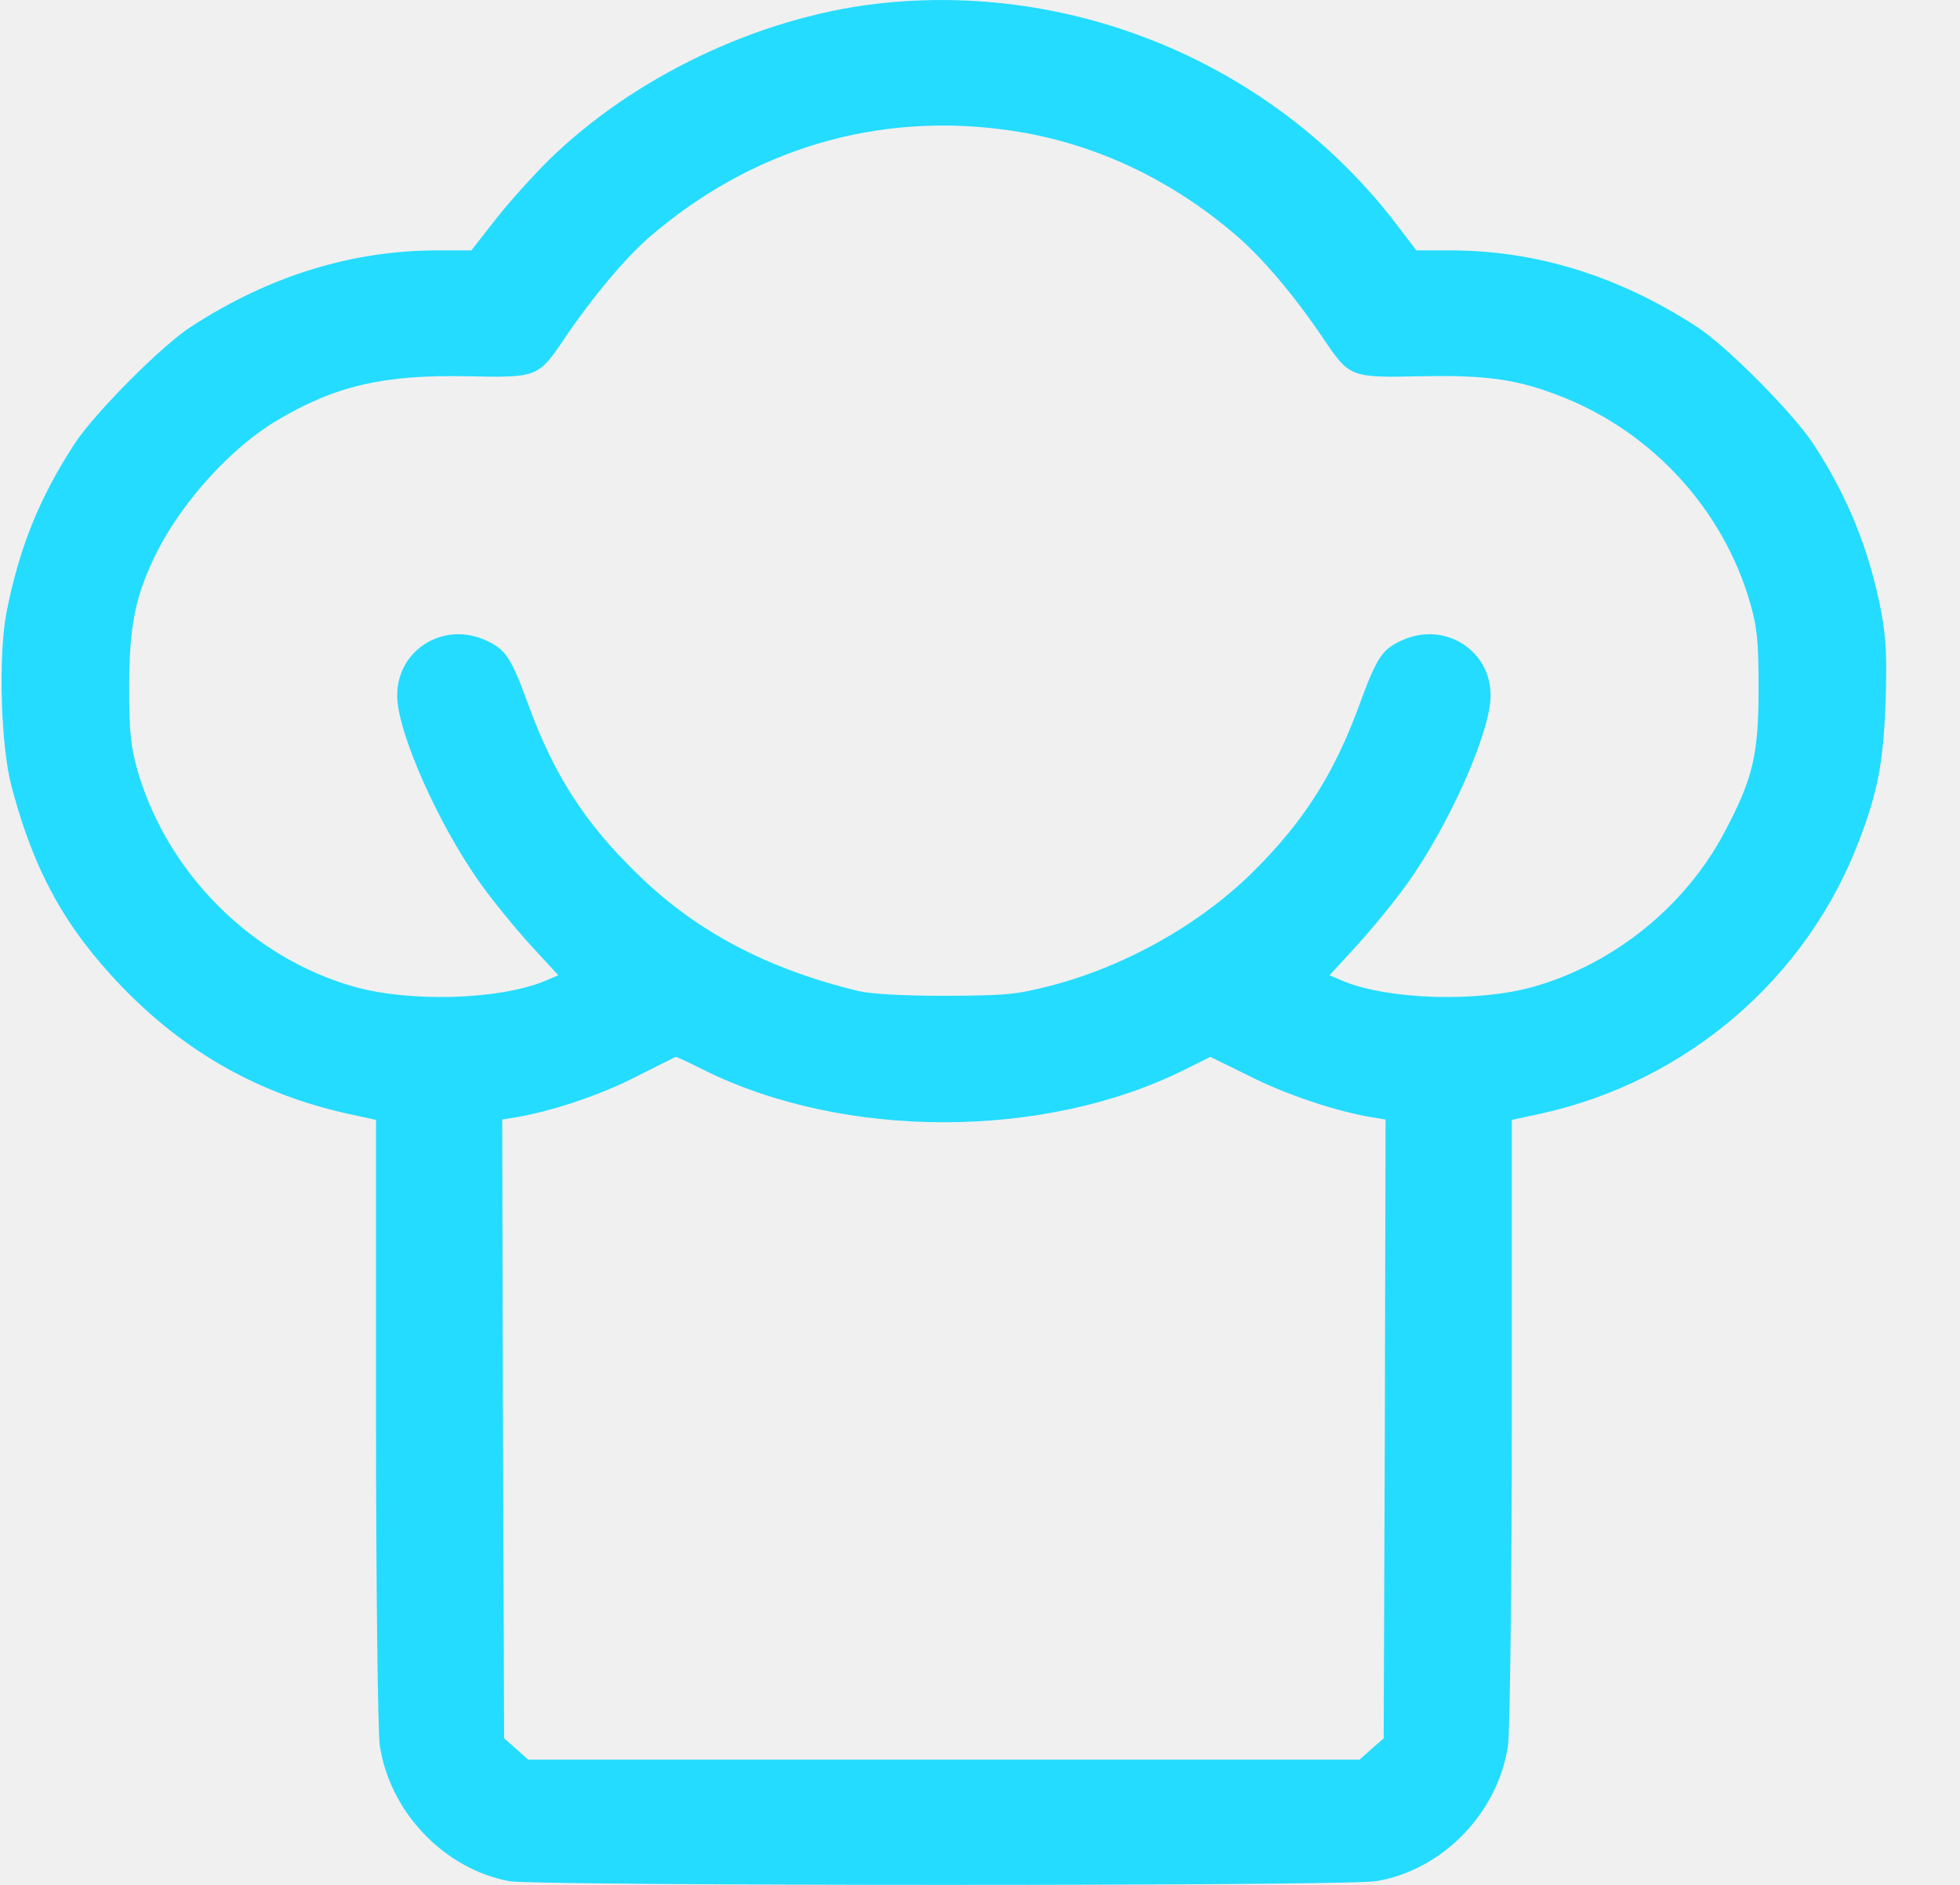
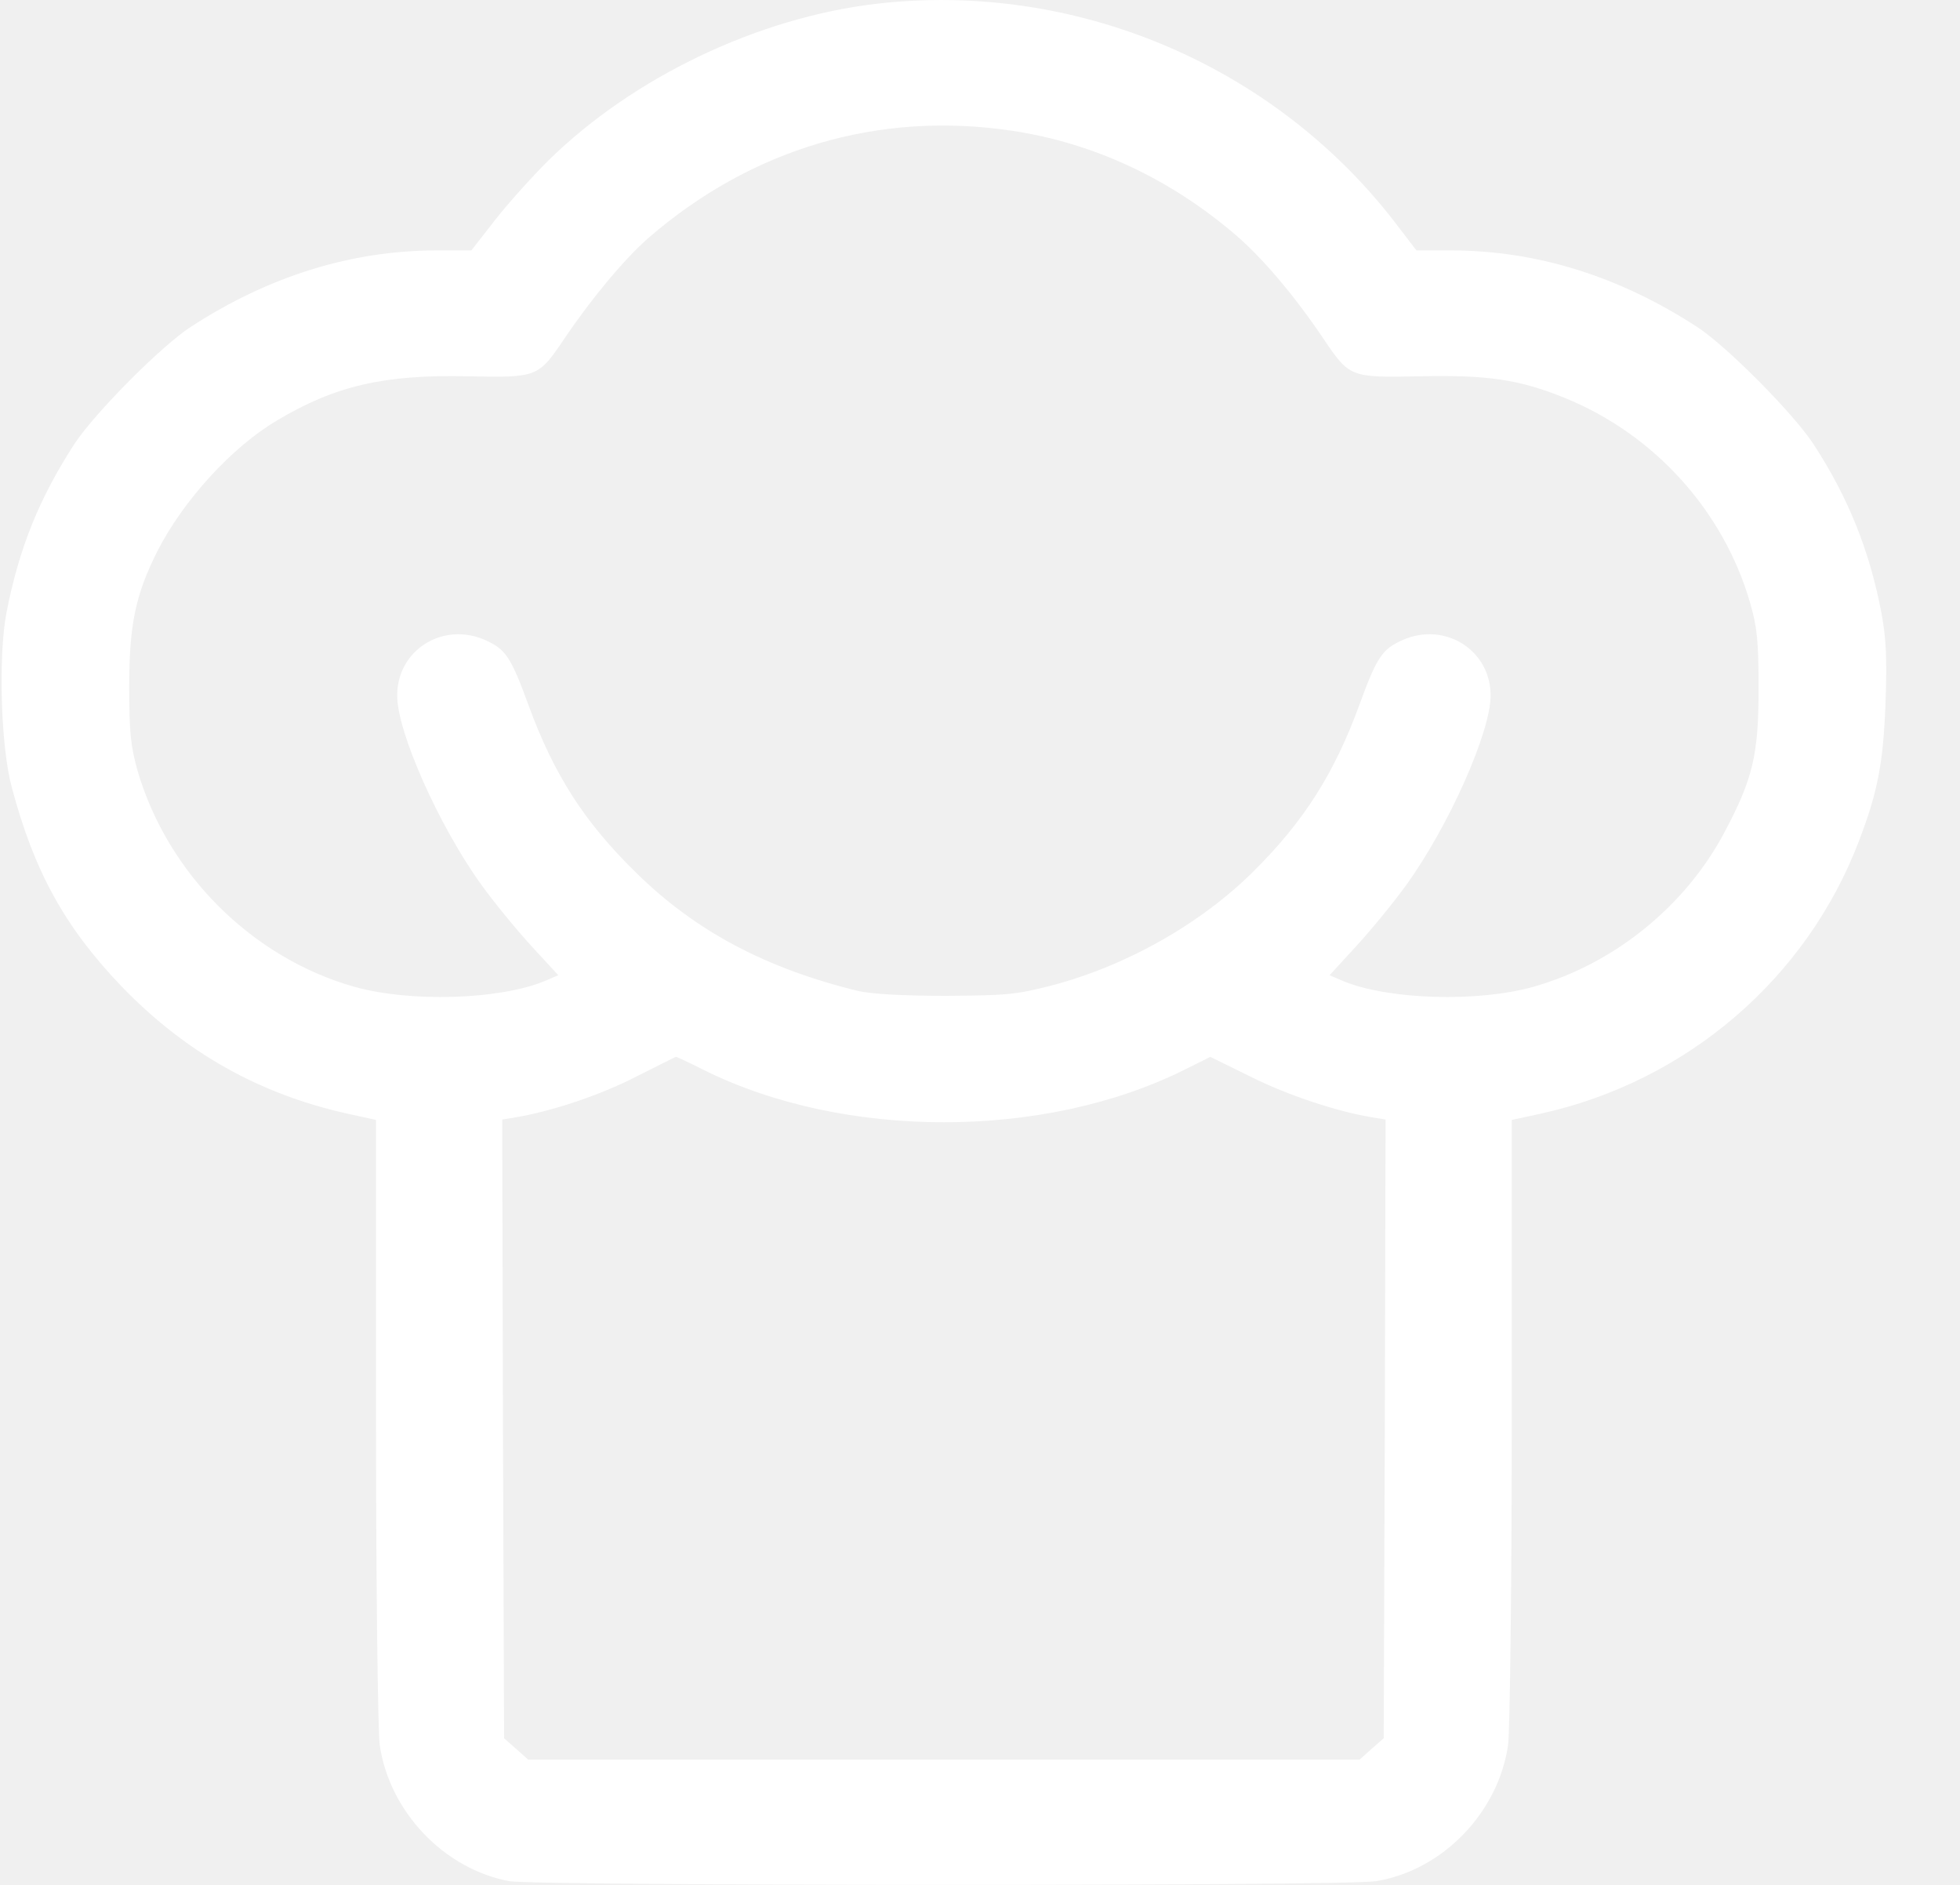
<svg xmlns="http://www.w3.org/2000/svg" width="26" height="25" viewBox="0 0 26 25" fill="none">
  <g id="Iconos">
-     <path id="Vector" d="M11.625 0.05C10.054 0.235 8.405 1.021 7.278 2.125C7.061 2.34 6.741 2.696 6.569 2.916L6.253 3.321H5.805C4.668 3.321 3.575 3.658 2.536 4.332C2.147 4.581 1.261 5.474 0.99 5.884C0.518 6.612 0.252 7.271 0.084 8.135C-0.024 8.716 0.01 9.912 0.158 10.449C0.454 11.563 0.867 12.305 1.611 13.081C2.457 13.96 3.442 14.512 4.609 14.771L4.988 14.854V18.843C4.988 21.049 5.013 22.968 5.037 23.144C5.165 24.028 5.889 24.789 6.756 24.951C7.11 25.014 17.848 25.019 18.252 24.951C19.133 24.809 19.877 24.042 20.005 23.144C20.029 22.968 20.054 21.049 20.054 18.843V14.854L20.438 14.771C22.373 14.346 23.968 12.979 24.662 11.148C24.909 10.503 24.982 10.117 25.012 9.326C25.032 8.731 25.022 8.477 24.958 8.13C24.8 7.3 24.515 6.592 24.052 5.884C23.781 5.474 22.895 4.581 22.506 4.332C21.467 3.658 20.374 3.321 19.237 3.321H18.789L18.479 2.916C16.864 0.845 14.244 -0.253 11.625 0.05ZM13.422 1.734C14.505 1.895 15.519 2.369 16.391 3.116C16.745 3.419 17.164 3.912 17.553 4.488C17.902 5.005 17.907 5.01 18.838 4.991C19.734 4.971 20.157 5.035 20.748 5.274C21.935 5.752 22.86 6.768 23.215 7.993C23.308 8.316 23.328 8.492 23.328 9.131C23.328 10.01 23.254 10.327 22.875 11.04C22.358 12.017 21.413 12.783 20.349 13.086C19.611 13.296 18.424 13.262 17.819 13.013L17.637 12.935L17.996 12.544C18.193 12.329 18.493 11.963 18.661 11.729C19.217 10.957 19.773 9.712 19.773 9.229C19.778 8.628 19.173 8.242 18.611 8.487C18.336 8.609 18.267 8.706 18.03 9.356C17.701 10.254 17.297 10.894 16.632 11.553C15.933 12.251 14.938 12.813 13.949 13.071C13.476 13.193 13.353 13.203 12.546 13.208C11.97 13.208 11.566 13.184 11.389 13.145C10.163 12.847 9.222 12.349 8.435 11.572C7.75 10.903 7.346 10.269 7.012 9.356C6.775 8.706 6.706 8.609 6.431 8.487C5.869 8.242 5.264 8.628 5.269 9.229C5.269 9.712 5.825 10.957 6.381 11.729C6.549 11.963 6.849 12.329 7.046 12.544L7.406 12.935L7.223 13.013C6.618 13.262 5.431 13.296 4.693 13.086C3.339 12.7 2.226 11.587 1.827 10.23C1.734 9.898 1.714 9.727 1.714 9.107C1.714 8.286 1.798 7.886 2.088 7.31C2.428 6.641 3.078 5.928 3.674 5.577C4.442 5.118 5.092 4.966 6.204 4.991C7.135 5.01 7.14 5.005 7.489 4.488C7.859 3.941 8.287 3.433 8.597 3.16C9.971 1.968 11.659 1.47 13.422 1.734ZM9.331 14.189C11.192 15.117 13.85 15.117 15.711 14.189L16.056 14.018L16.593 14.282C17.08 14.526 17.73 14.741 18.198 14.819L18.38 14.849L18.37 18.95L18.355 23.056L18.193 23.198L18.035 23.339H12.521H7.007L6.849 23.198L6.687 23.056L6.672 18.95L6.662 14.849L6.844 14.819C7.312 14.741 7.962 14.526 8.435 14.282C8.72 14.141 8.956 14.018 8.966 14.018C8.971 14.014 9.139 14.092 9.331 14.189Z" fill="#24DCFF" />
+     <path id="Vector" d="M11.625 0.05C10.054 0.235 8.405 1.021 7.278 2.125C7.061 2.34 6.741 2.696 6.569 2.916L6.253 3.321H5.805C4.668 3.321 3.575 3.658 2.536 4.332C2.147 4.581 1.261 5.474 0.99 5.884C0.518 6.612 0.252 7.271 0.084 8.135C-0.024 8.716 0.01 9.912 0.158 10.449C0.454 11.563 0.867 12.305 1.611 13.081C2.457 13.96 3.442 14.512 4.609 14.771L4.988 14.854V18.843C4.988 21.049 5.013 22.968 5.037 23.144C5.165 24.028 5.889 24.789 6.756 24.951C7.11 25.014 17.848 25.019 18.252 24.951C19.133 24.809 19.877 24.042 20.005 23.144C20.029 22.968 20.054 21.049 20.054 18.843V14.854L20.438 14.771C22.373 14.346 23.968 12.979 24.662 11.148C24.909 10.503 24.982 10.117 25.012 9.326C25.032 8.731 25.022 8.477 24.958 8.13C24.8 7.3 24.515 6.592 24.052 5.884C23.781 5.474 22.895 4.581 22.506 4.332C21.467 3.658 20.374 3.321 19.237 3.321H18.789L18.479 2.916C16.864 0.845 14.244 -0.253 11.625 0.05ZM13.422 1.734C14.505 1.895 15.519 2.369 16.391 3.116C16.745 3.419 17.164 3.912 17.553 4.488C17.902 5.005 17.907 5.01 18.838 4.991C19.734 4.971 20.157 5.035 20.748 5.274C21.935 5.752 22.86 6.768 23.215 7.993C23.308 8.316 23.328 8.492 23.328 9.131C23.328 10.01 23.254 10.327 22.875 11.04C22.358 12.017 21.413 12.783 20.349 13.086C19.611 13.296 18.424 13.262 17.819 13.013L17.637 12.935L17.996 12.544C18.193 12.329 18.493 11.963 18.661 11.729C19.217 10.957 19.773 9.712 19.773 9.229C19.778 8.628 19.173 8.242 18.611 8.487C18.336 8.609 18.267 8.706 18.03 9.356C17.701 10.254 17.297 10.894 16.632 11.553C15.933 12.251 14.938 12.813 13.949 13.071C13.476 13.193 13.353 13.203 12.546 13.208C11.97 13.208 11.566 13.184 11.389 13.145C10.163 12.847 9.222 12.349 8.435 11.572C7.75 10.903 7.346 10.269 7.012 9.356C6.775 8.706 6.706 8.609 6.431 8.487C5.869 8.242 5.264 8.628 5.269 9.229C5.269 9.712 5.825 10.957 6.381 11.729C6.549 11.963 6.849 12.329 7.046 12.544L7.406 12.935L7.223 13.013C6.618 13.262 5.431 13.296 4.693 13.086C3.339 12.7 2.226 11.587 1.827 10.23C1.734 9.898 1.714 9.727 1.714 9.107C1.714 8.286 1.798 7.886 2.088 7.31C2.428 6.641 3.078 5.928 3.674 5.577C4.442 5.118 5.092 4.966 6.204 4.991C7.135 5.01 7.14 5.005 7.489 4.488C7.859 3.941 8.287 3.433 8.597 3.16C9.971 1.968 11.659 1.47 13.422 1.734ZM9.331 14.189C11.192 15.117 13.85 15.117 15.711 14.189L16.056 14.018L16.593 14.282C17.08 14.526 17.73 14.741 18.198 14.819L18.38 14.849L18.37 18.95L18.355 23.056L18.193 23.198L18.035 23.339H12.521H7.007L6.849 23.198L6.687 23.056L6.672 18.95L6.662 14.849L6.844 14.819C7.312 14.741 7.962 14.526 8.435 14.282C8.72 14.141 8.956 14.018 8.966 14.018C8.971 14.014 9.139 14.092 9.331 14.189Z" fill="#FFF" />
  </g>
</svg>
